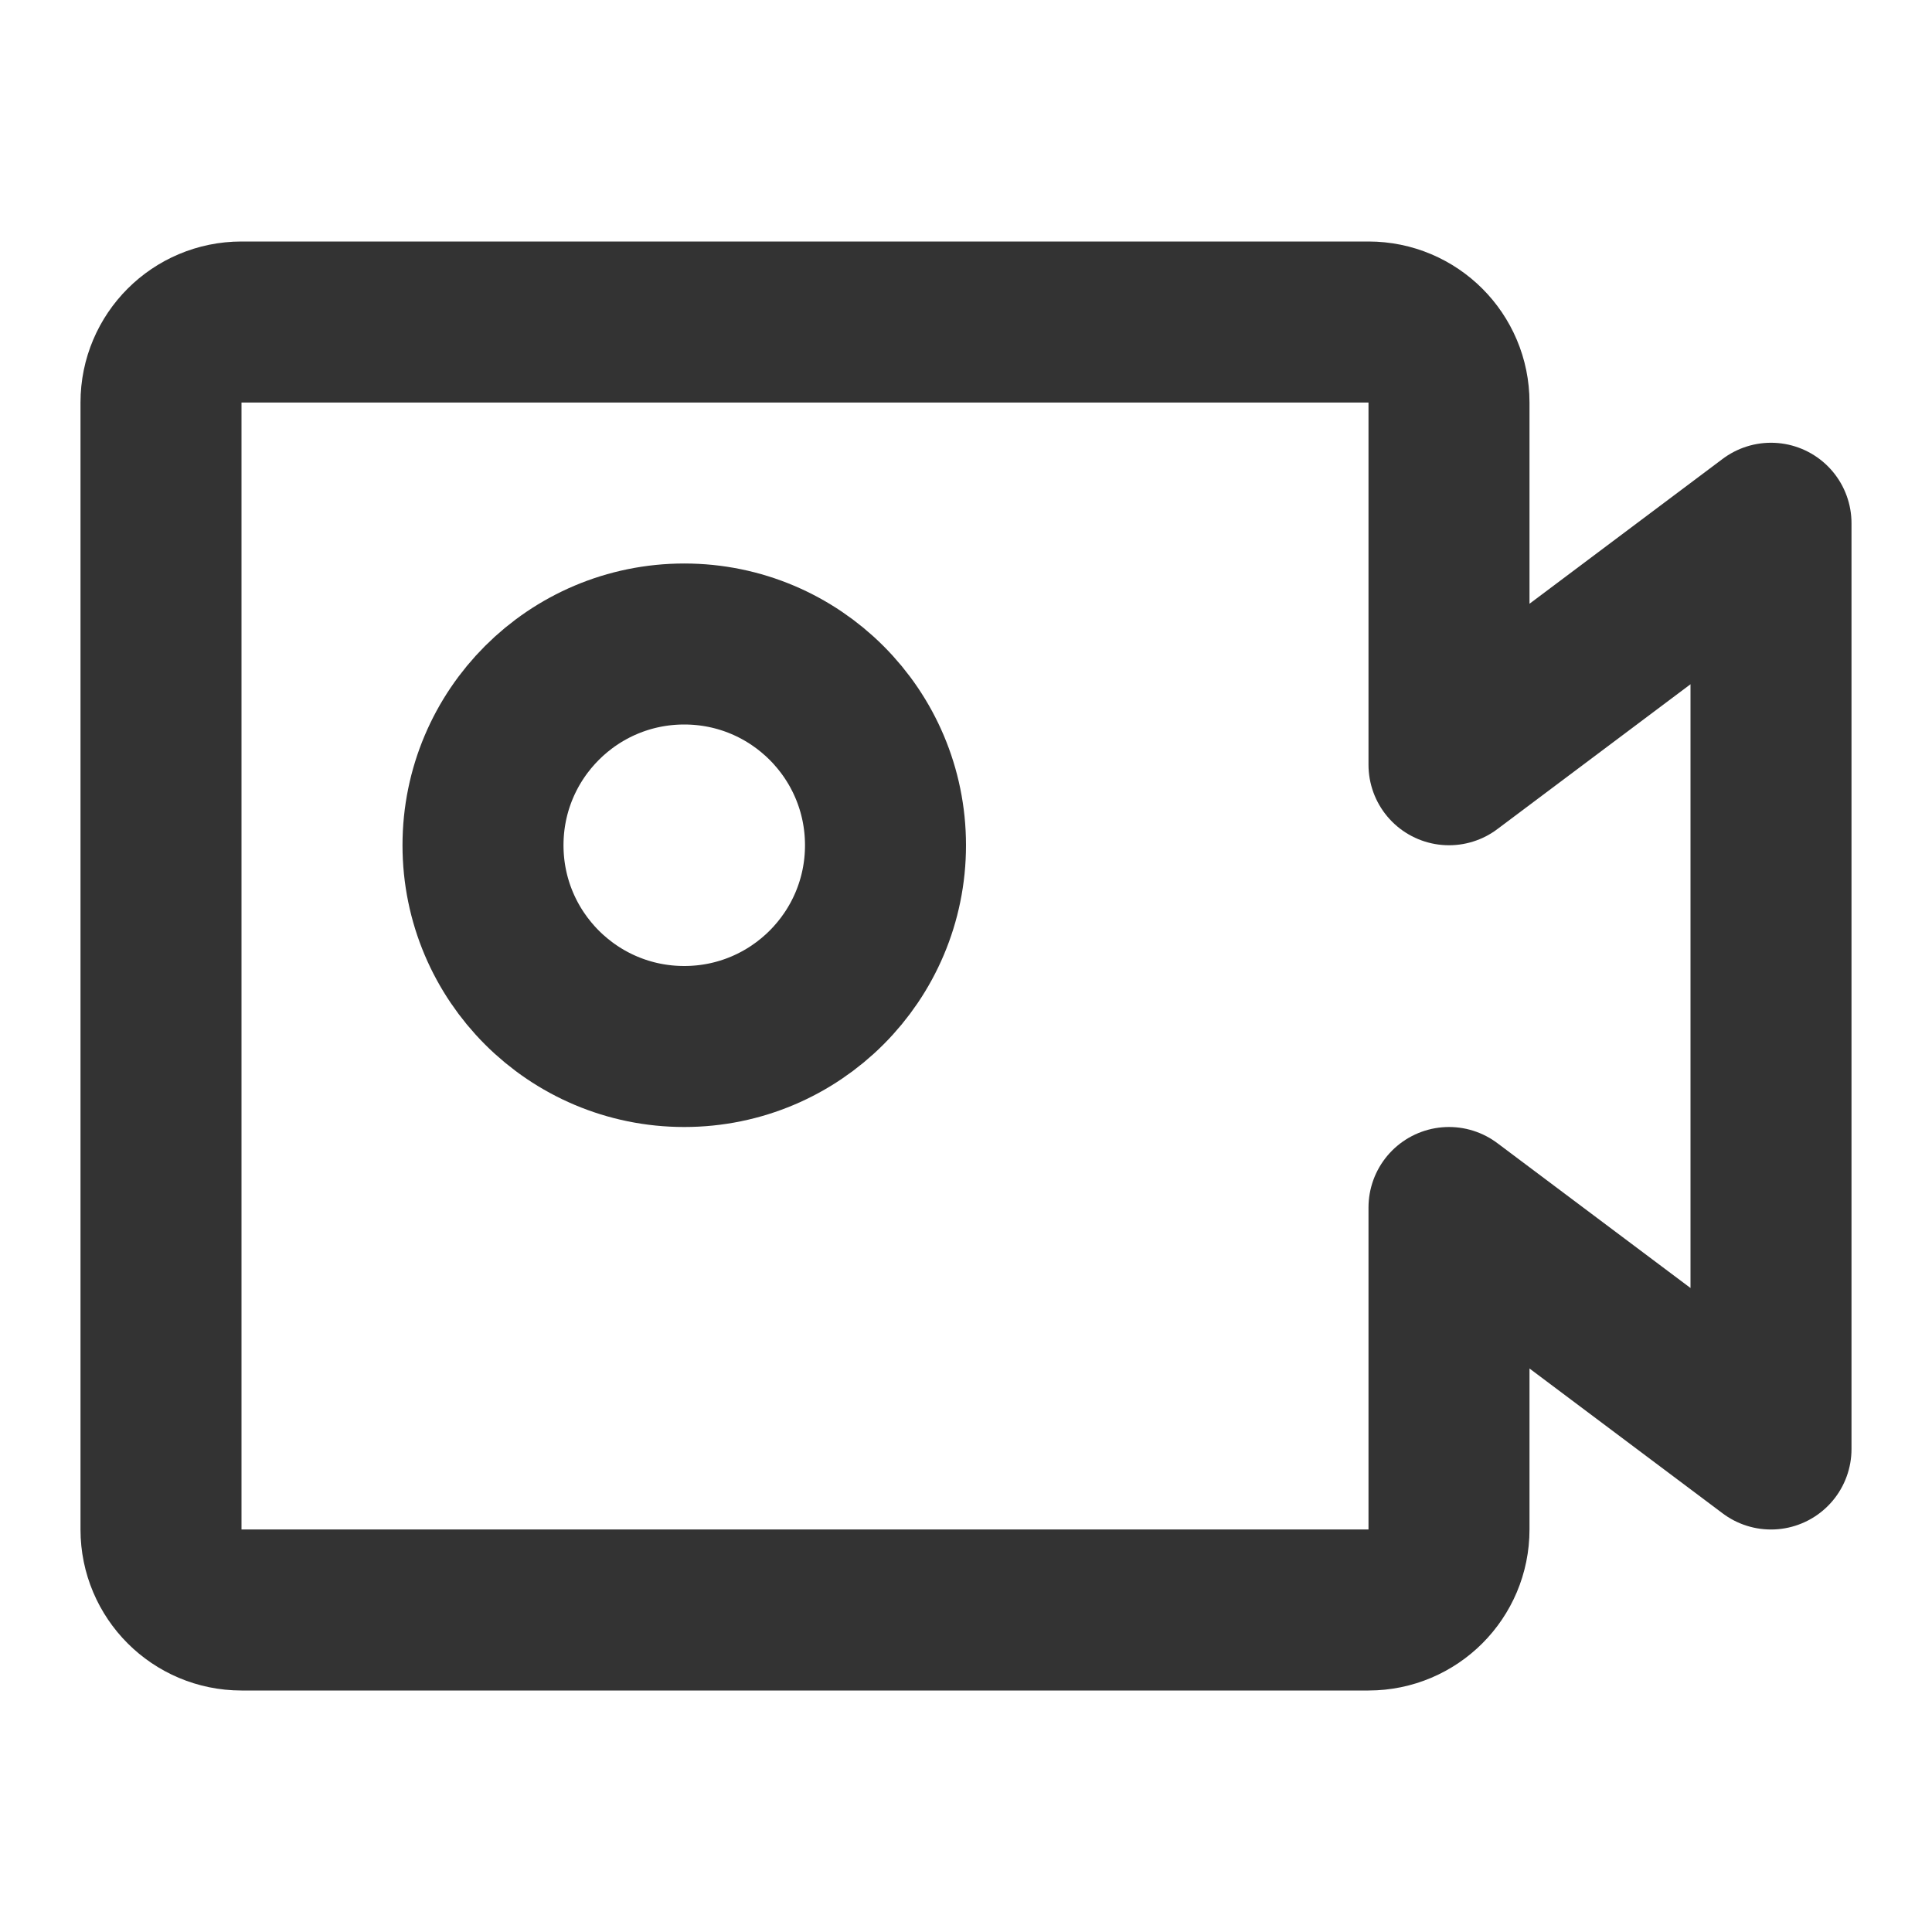
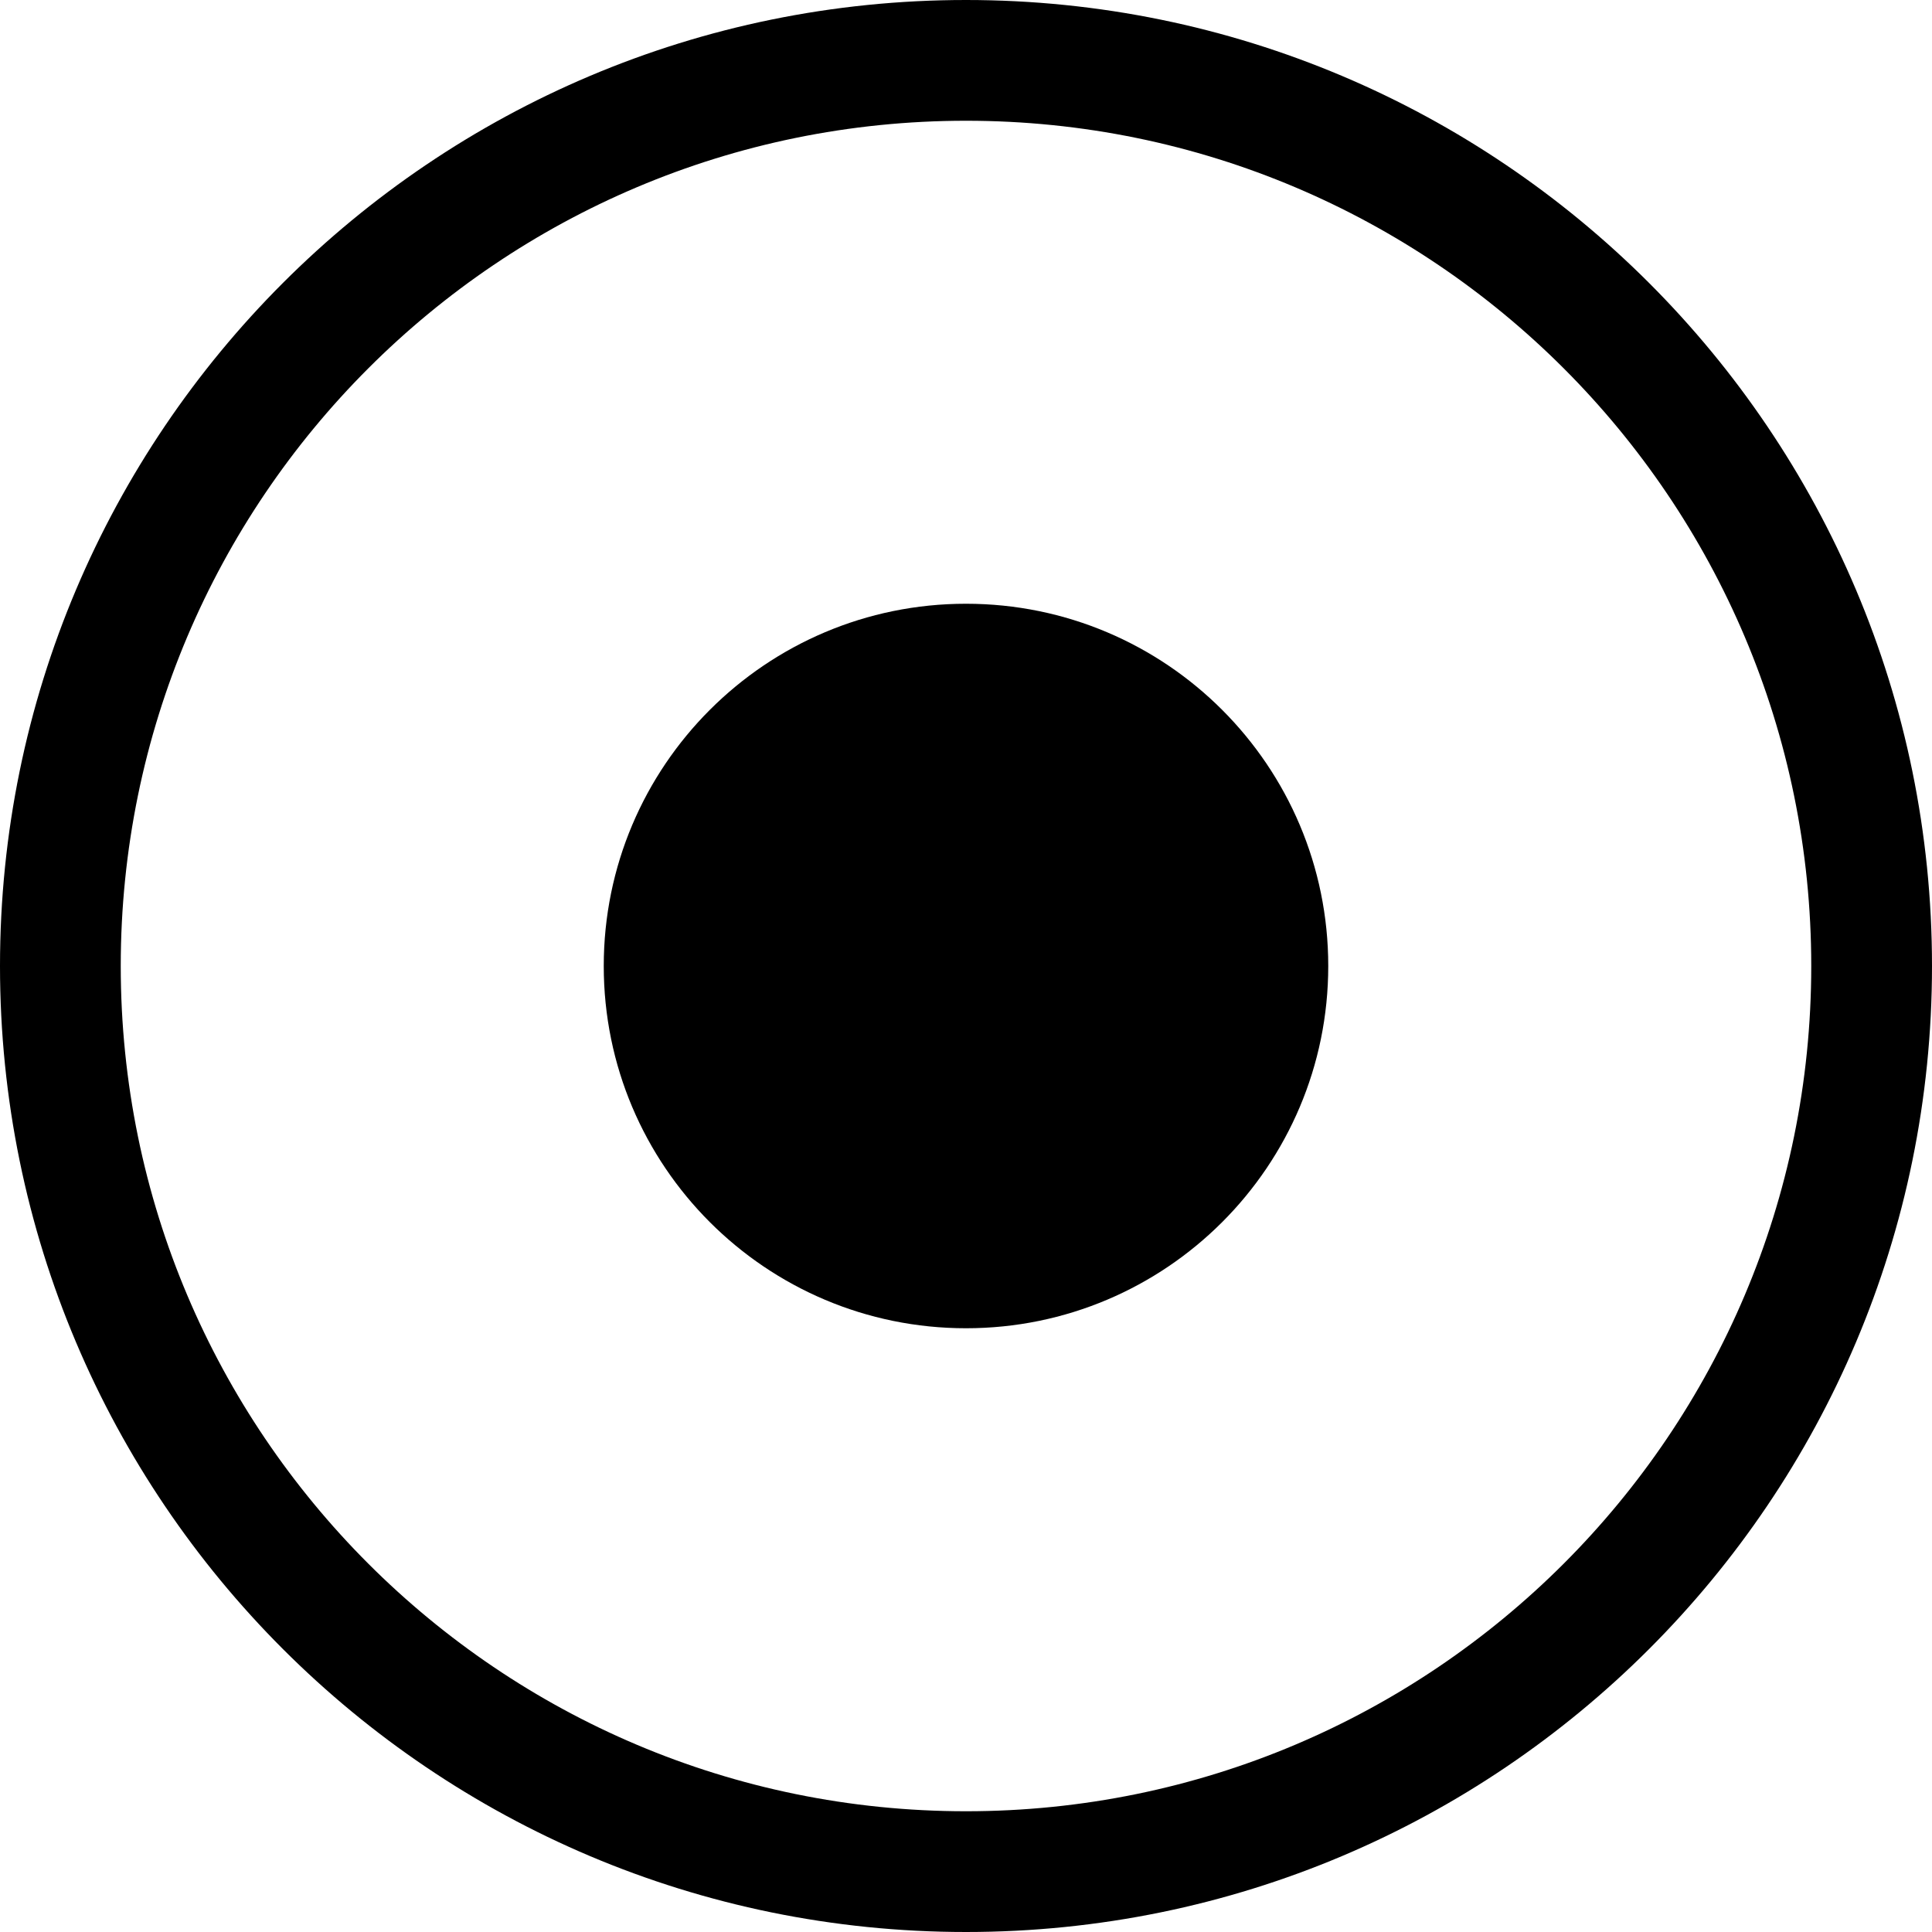
- <svg xmlns="http://www.w3.org/2000/svg" width="24" height="24" viewBox="0 0 48 48" fill="none">
-   <path d="M4 10C4 8.895 4.895 8 6 8H34C35.105 8 36 8.895 36 10V19L44 13V36L36 30V38C36 39.105 35.105 40 34 40H6C4.895 40 4 39.105 4 38V10Z" fill="none" stroke="#333" stroke-width="4" stroke-linecap="round" stroke-linejoin="round" />
-   <circle cx="17" cy="21" r="5" fill="none" stroke="#333" stroke-width="4" stroke-linecap="round" stroke-linejoin="round" />
+ <svg xmlns="http://www.w3.org/2000/svg" viewBox="0 0 16 16" fill="#000">
+   <path d="M8 15A7 7 0 1 1 8 1a7 7 0 0 1 0 14m0 1A8 8 0 1 0 8 0a8 8 0 0 0 0 16" />
+   <path d="M11 8a3 3 0 1 1-6 0 3 3 0 0 1 6 0" />
</svg>
